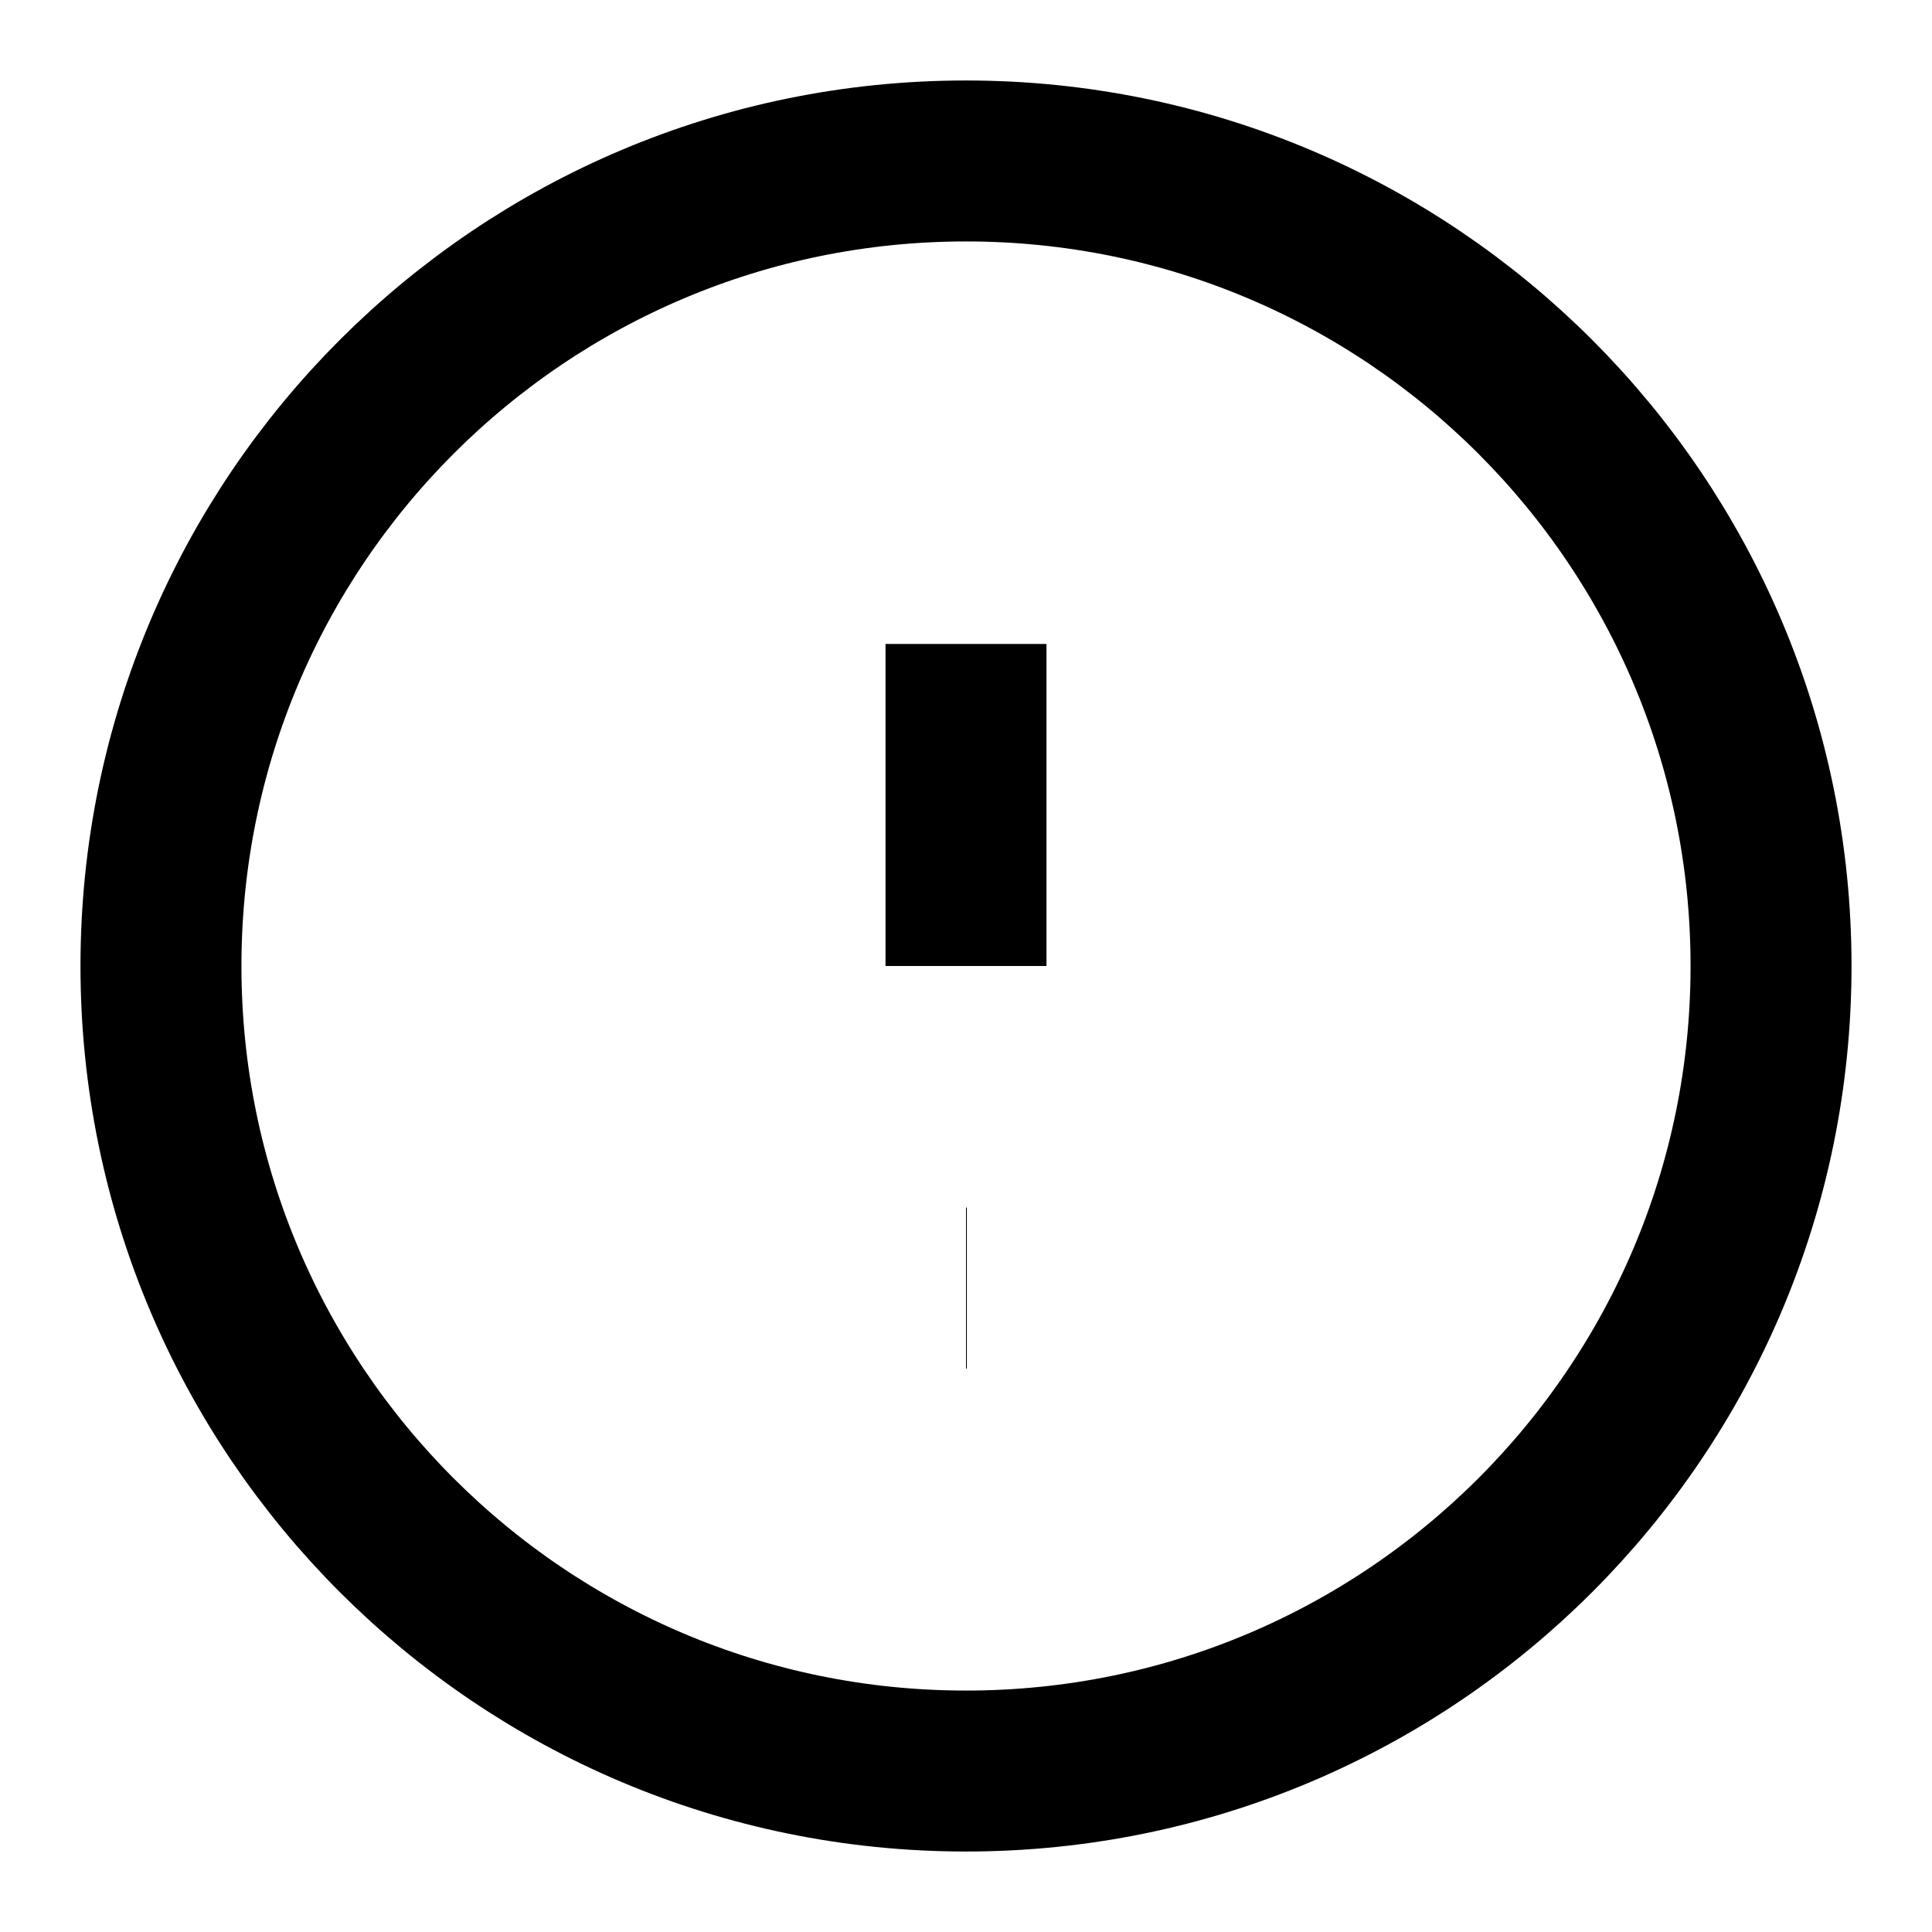
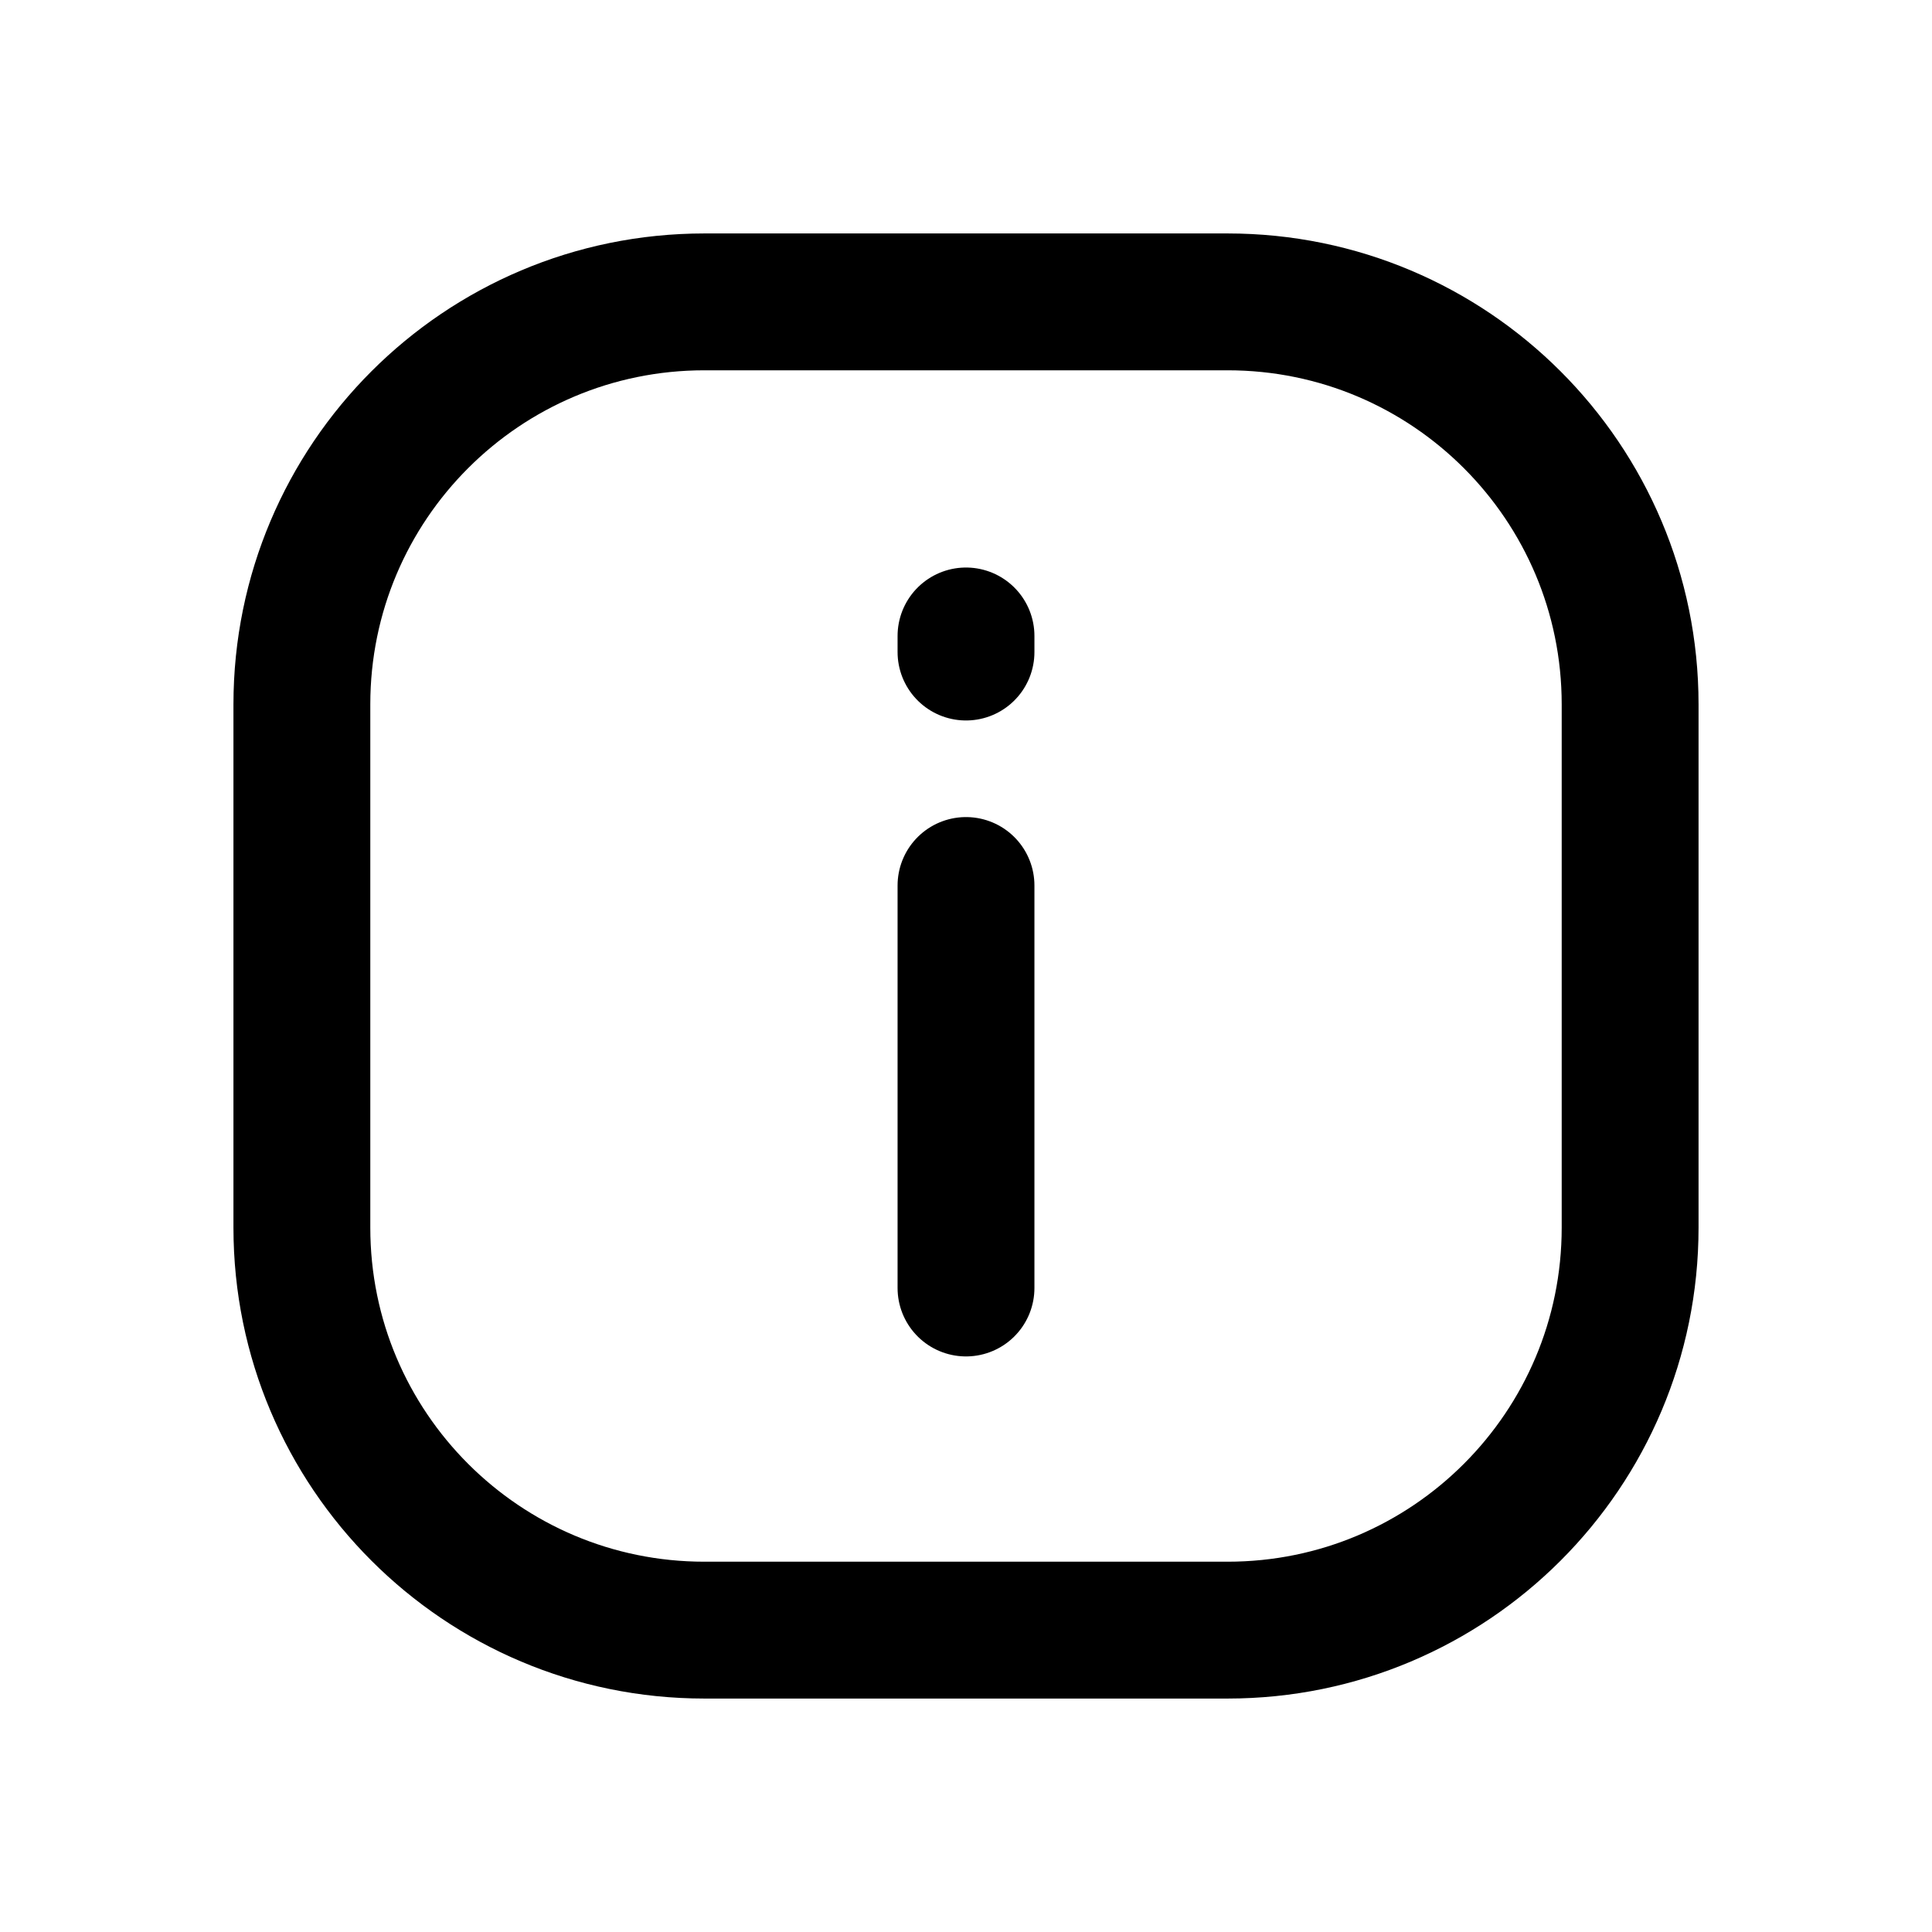
- <svg xmlns="http://www.w3.org/2000/svg" width="16" height="16" viewBox="0 0 16 16" fill="none">
-   <path d="M8 14.667C11.682 14.667 14.667 11.682 14.667 8C14.667 4.318 11.682 1.333 8 1.333C4.318 1.333 1.333 4.318 1.333 8C1.333 11.682 4.318 14.667 8 14.667Z" stroke="currentColor" stroke-width="1.333" />
-   <path d="M8 5.333V8" stroke="currentColor" stroke-width="1.333" />
-   <path d="M8 10.667H8.007" stroke="currentColor" stroke-width="1.333" />
+ <svg xmlns="http://www.w3.org/2000/svg" width="20" height="20" viewBox="0 0 24 24" fill="none" stroke="currentColor" stroke-width="1.7" stroke-linecap="round" stroke-linejoin="round">
+   <rect x="3.75" y="3.75" width="16.5" height="16.5" rx="5" />
+   <path d="M12 11v5" />
+   <path d="M12 7.9v.2" />
</svg>
